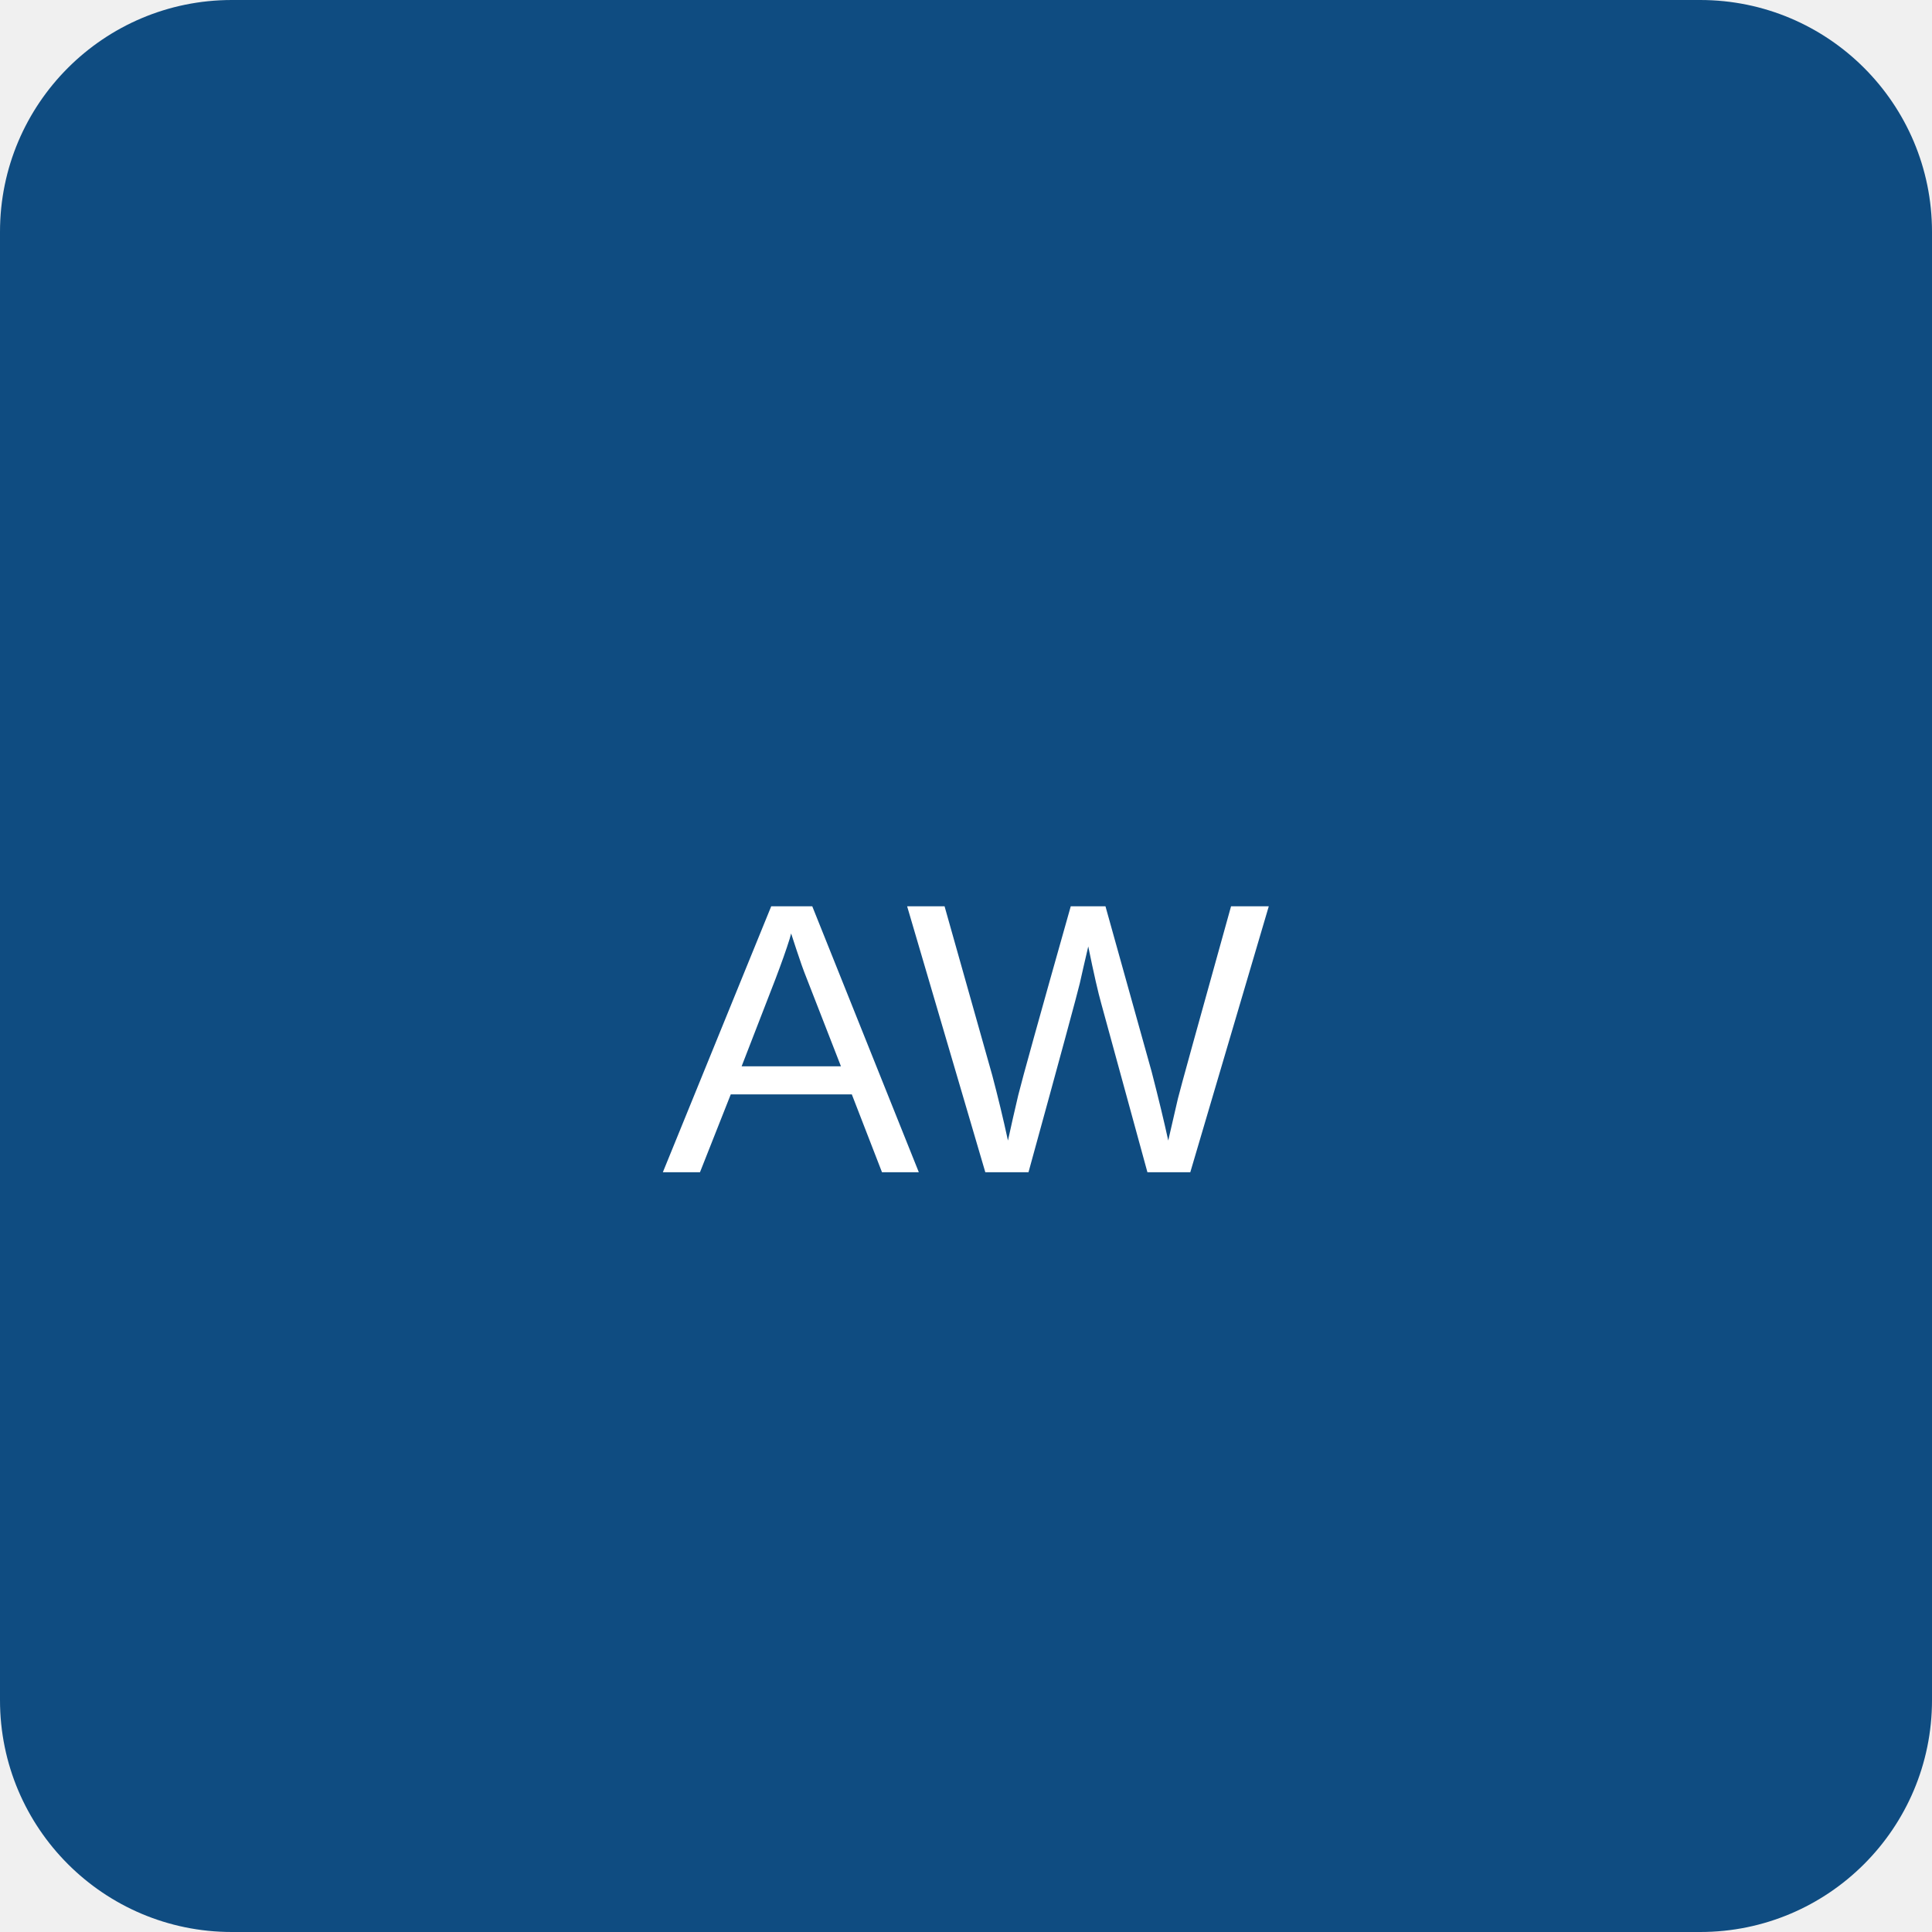
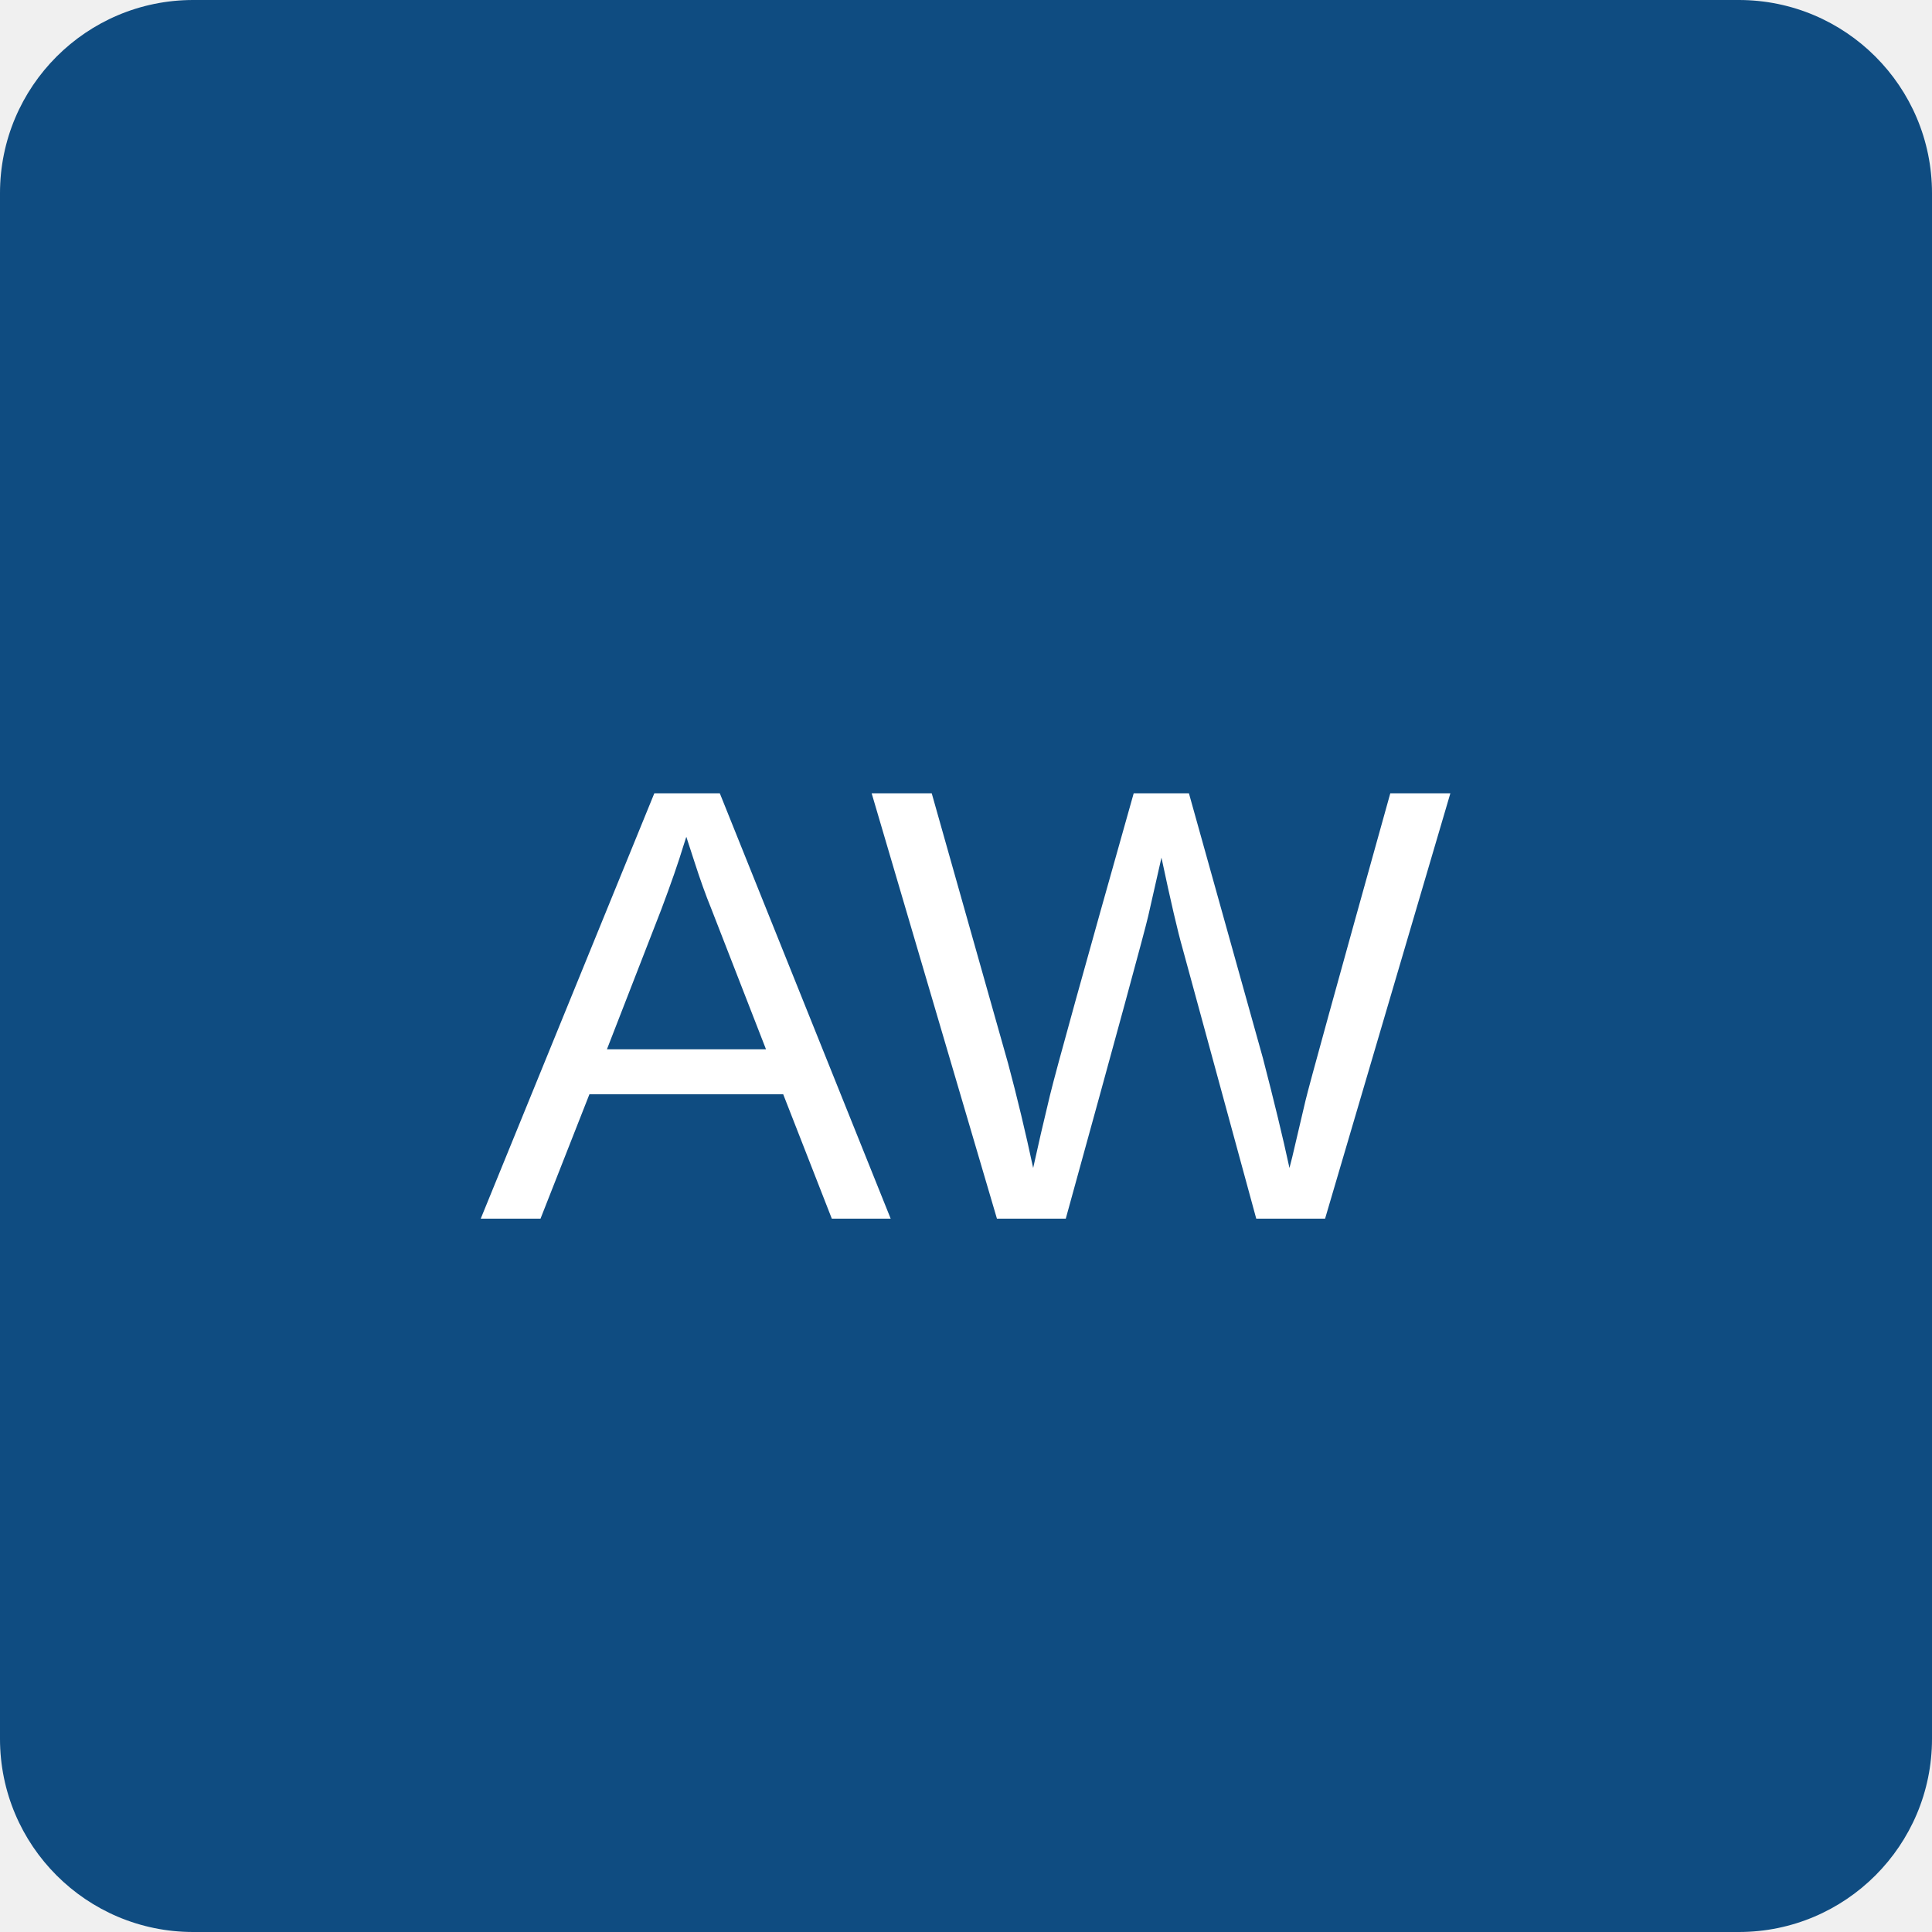
- <svg xmlns="http://www.w3.org/2000/svg" width="100" height="100" viewBox="0 0 100 100">
-   <rect width="100%" height="100%" fill="#0F4C81" rx="12" />
-   <text x="50%" y="55%" fill="#fff" font-size="20" font-family="Arial, Helvetica, sans-serif" text-anchor="middle" dominant-baseline="middle">AW</text>
+ <svg xmlns="http://www.w3.org/2000/svg" width="200" height="200" viewBox="0 0 200 200">
+   <rect width="100%" height="100%" fill="#0F4C81" rx="20" />
+   <text x="50%" y="54%" font-size="64" fill="#fff" font-family="Arial, Helvetica, sans-serif" text-anchor="middle" dominant-baseline="middle">AW</text>
</svg>
